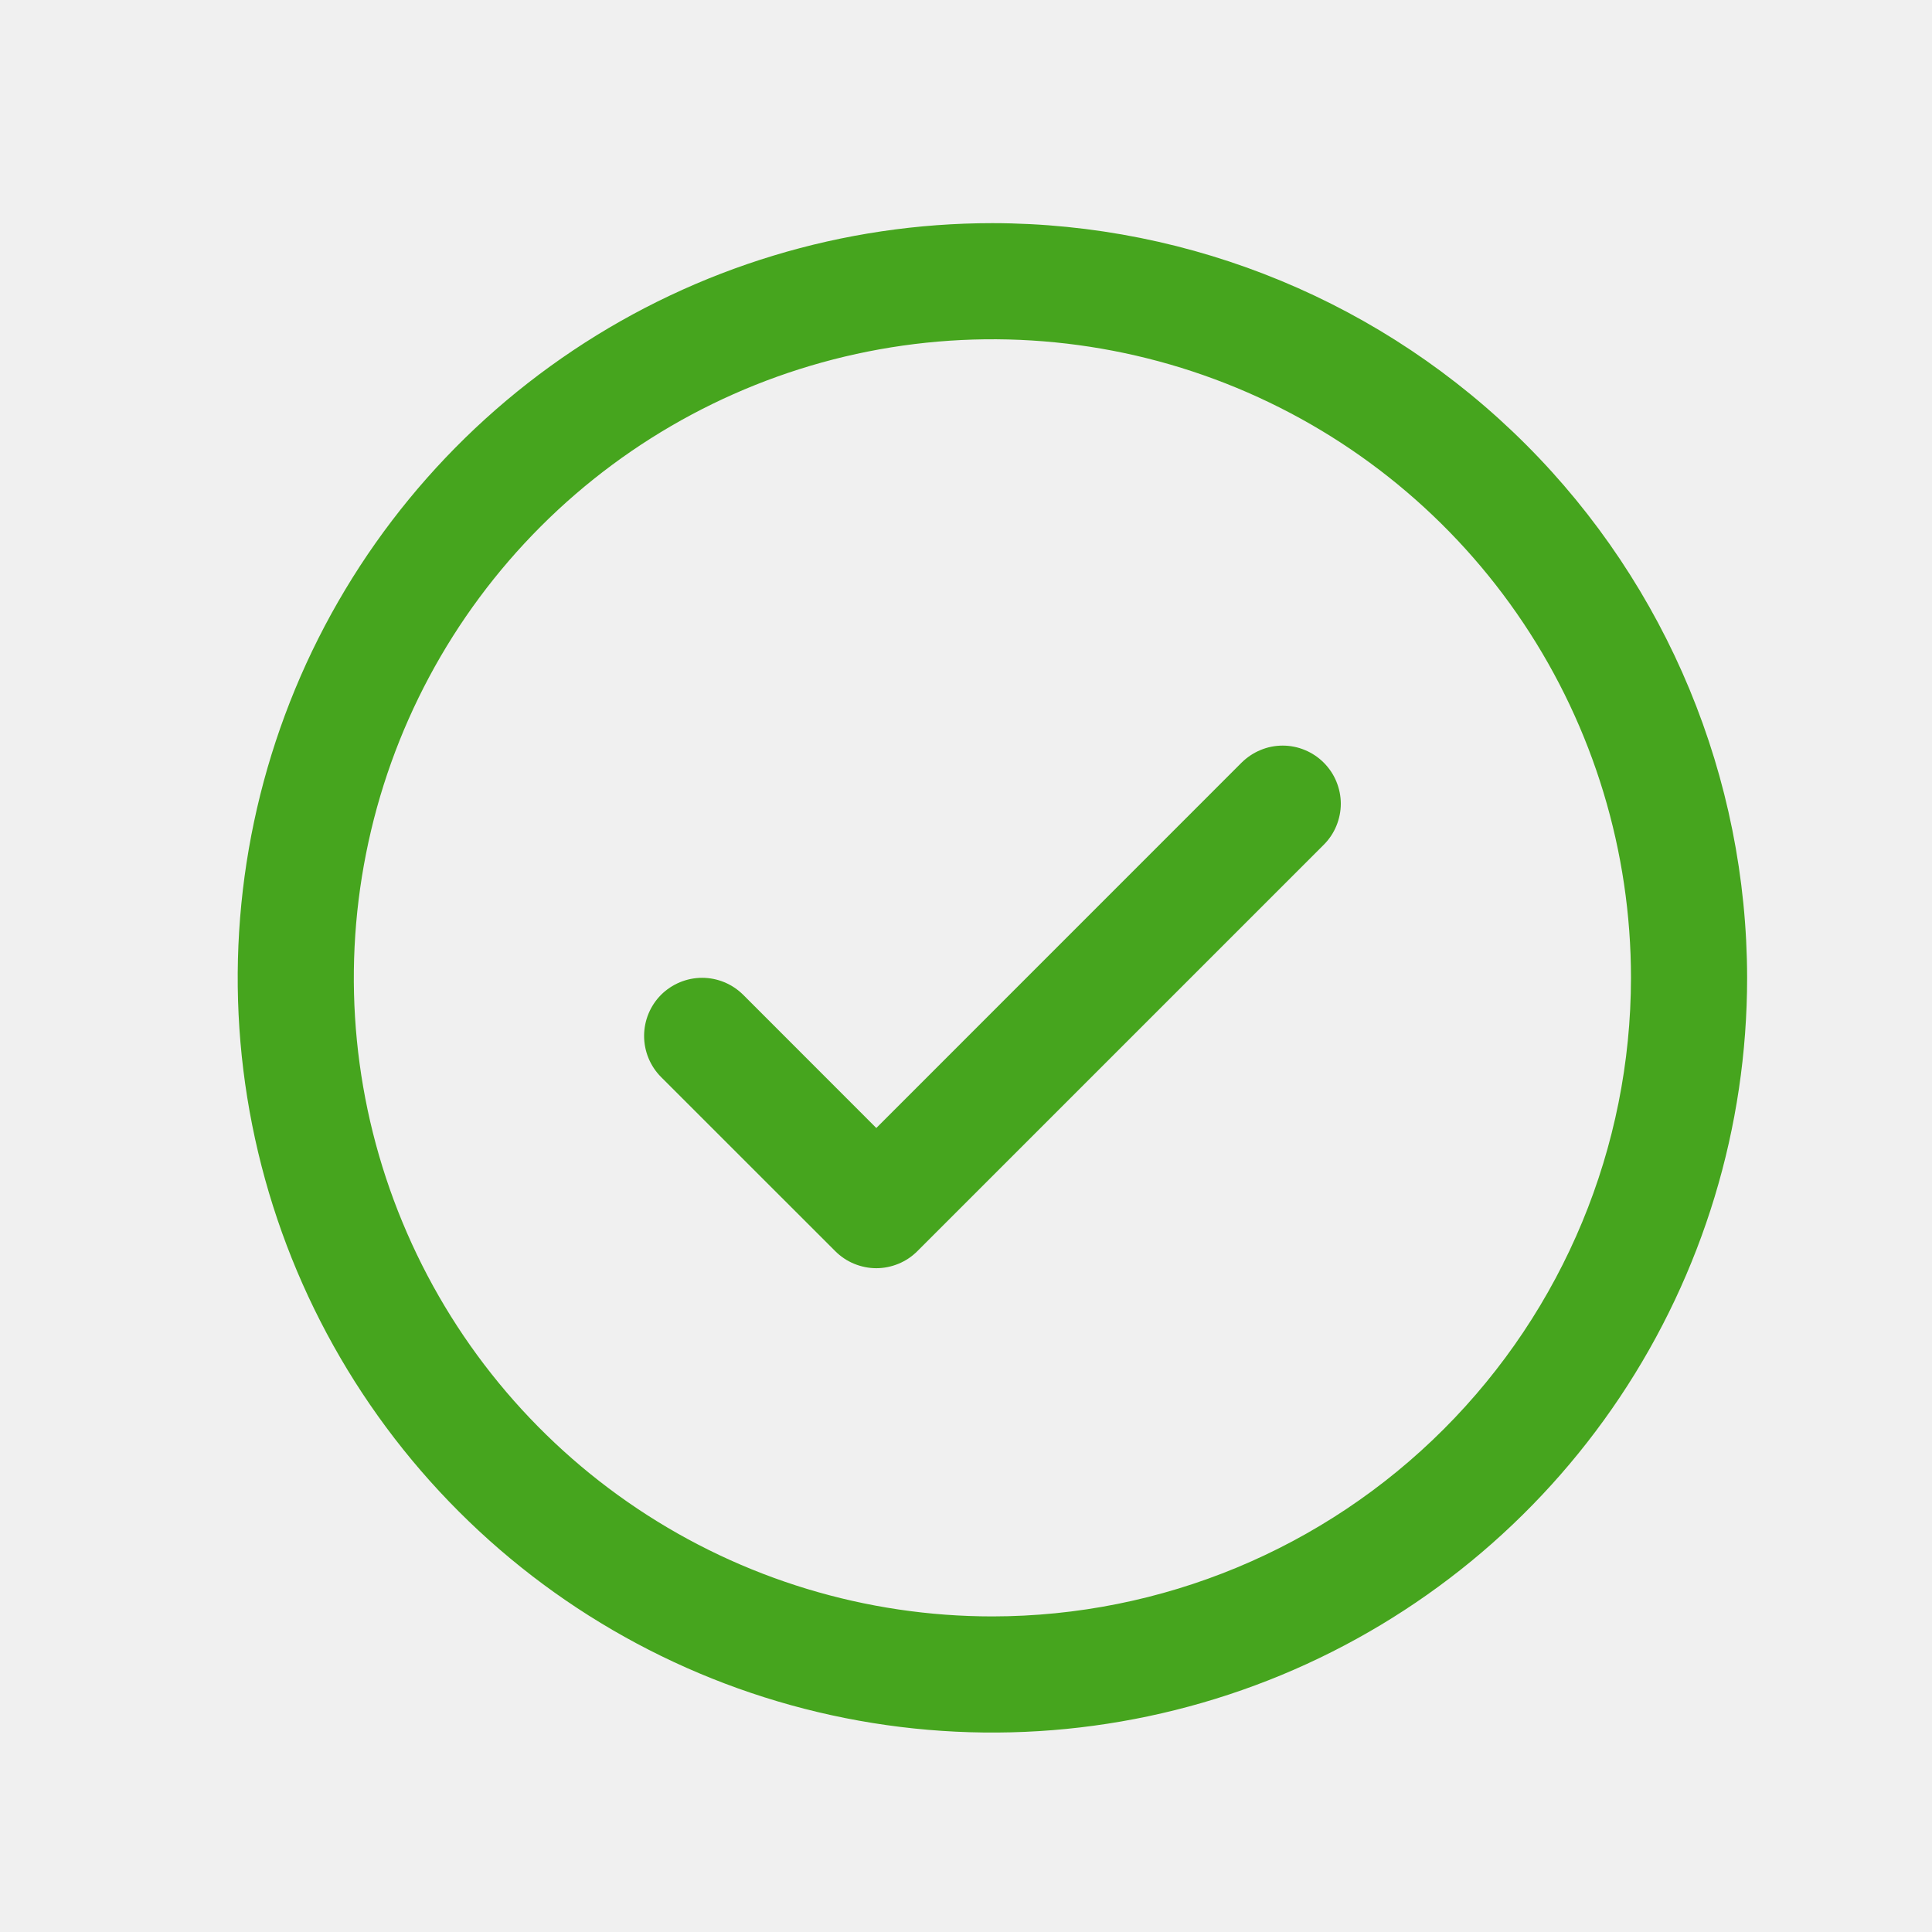
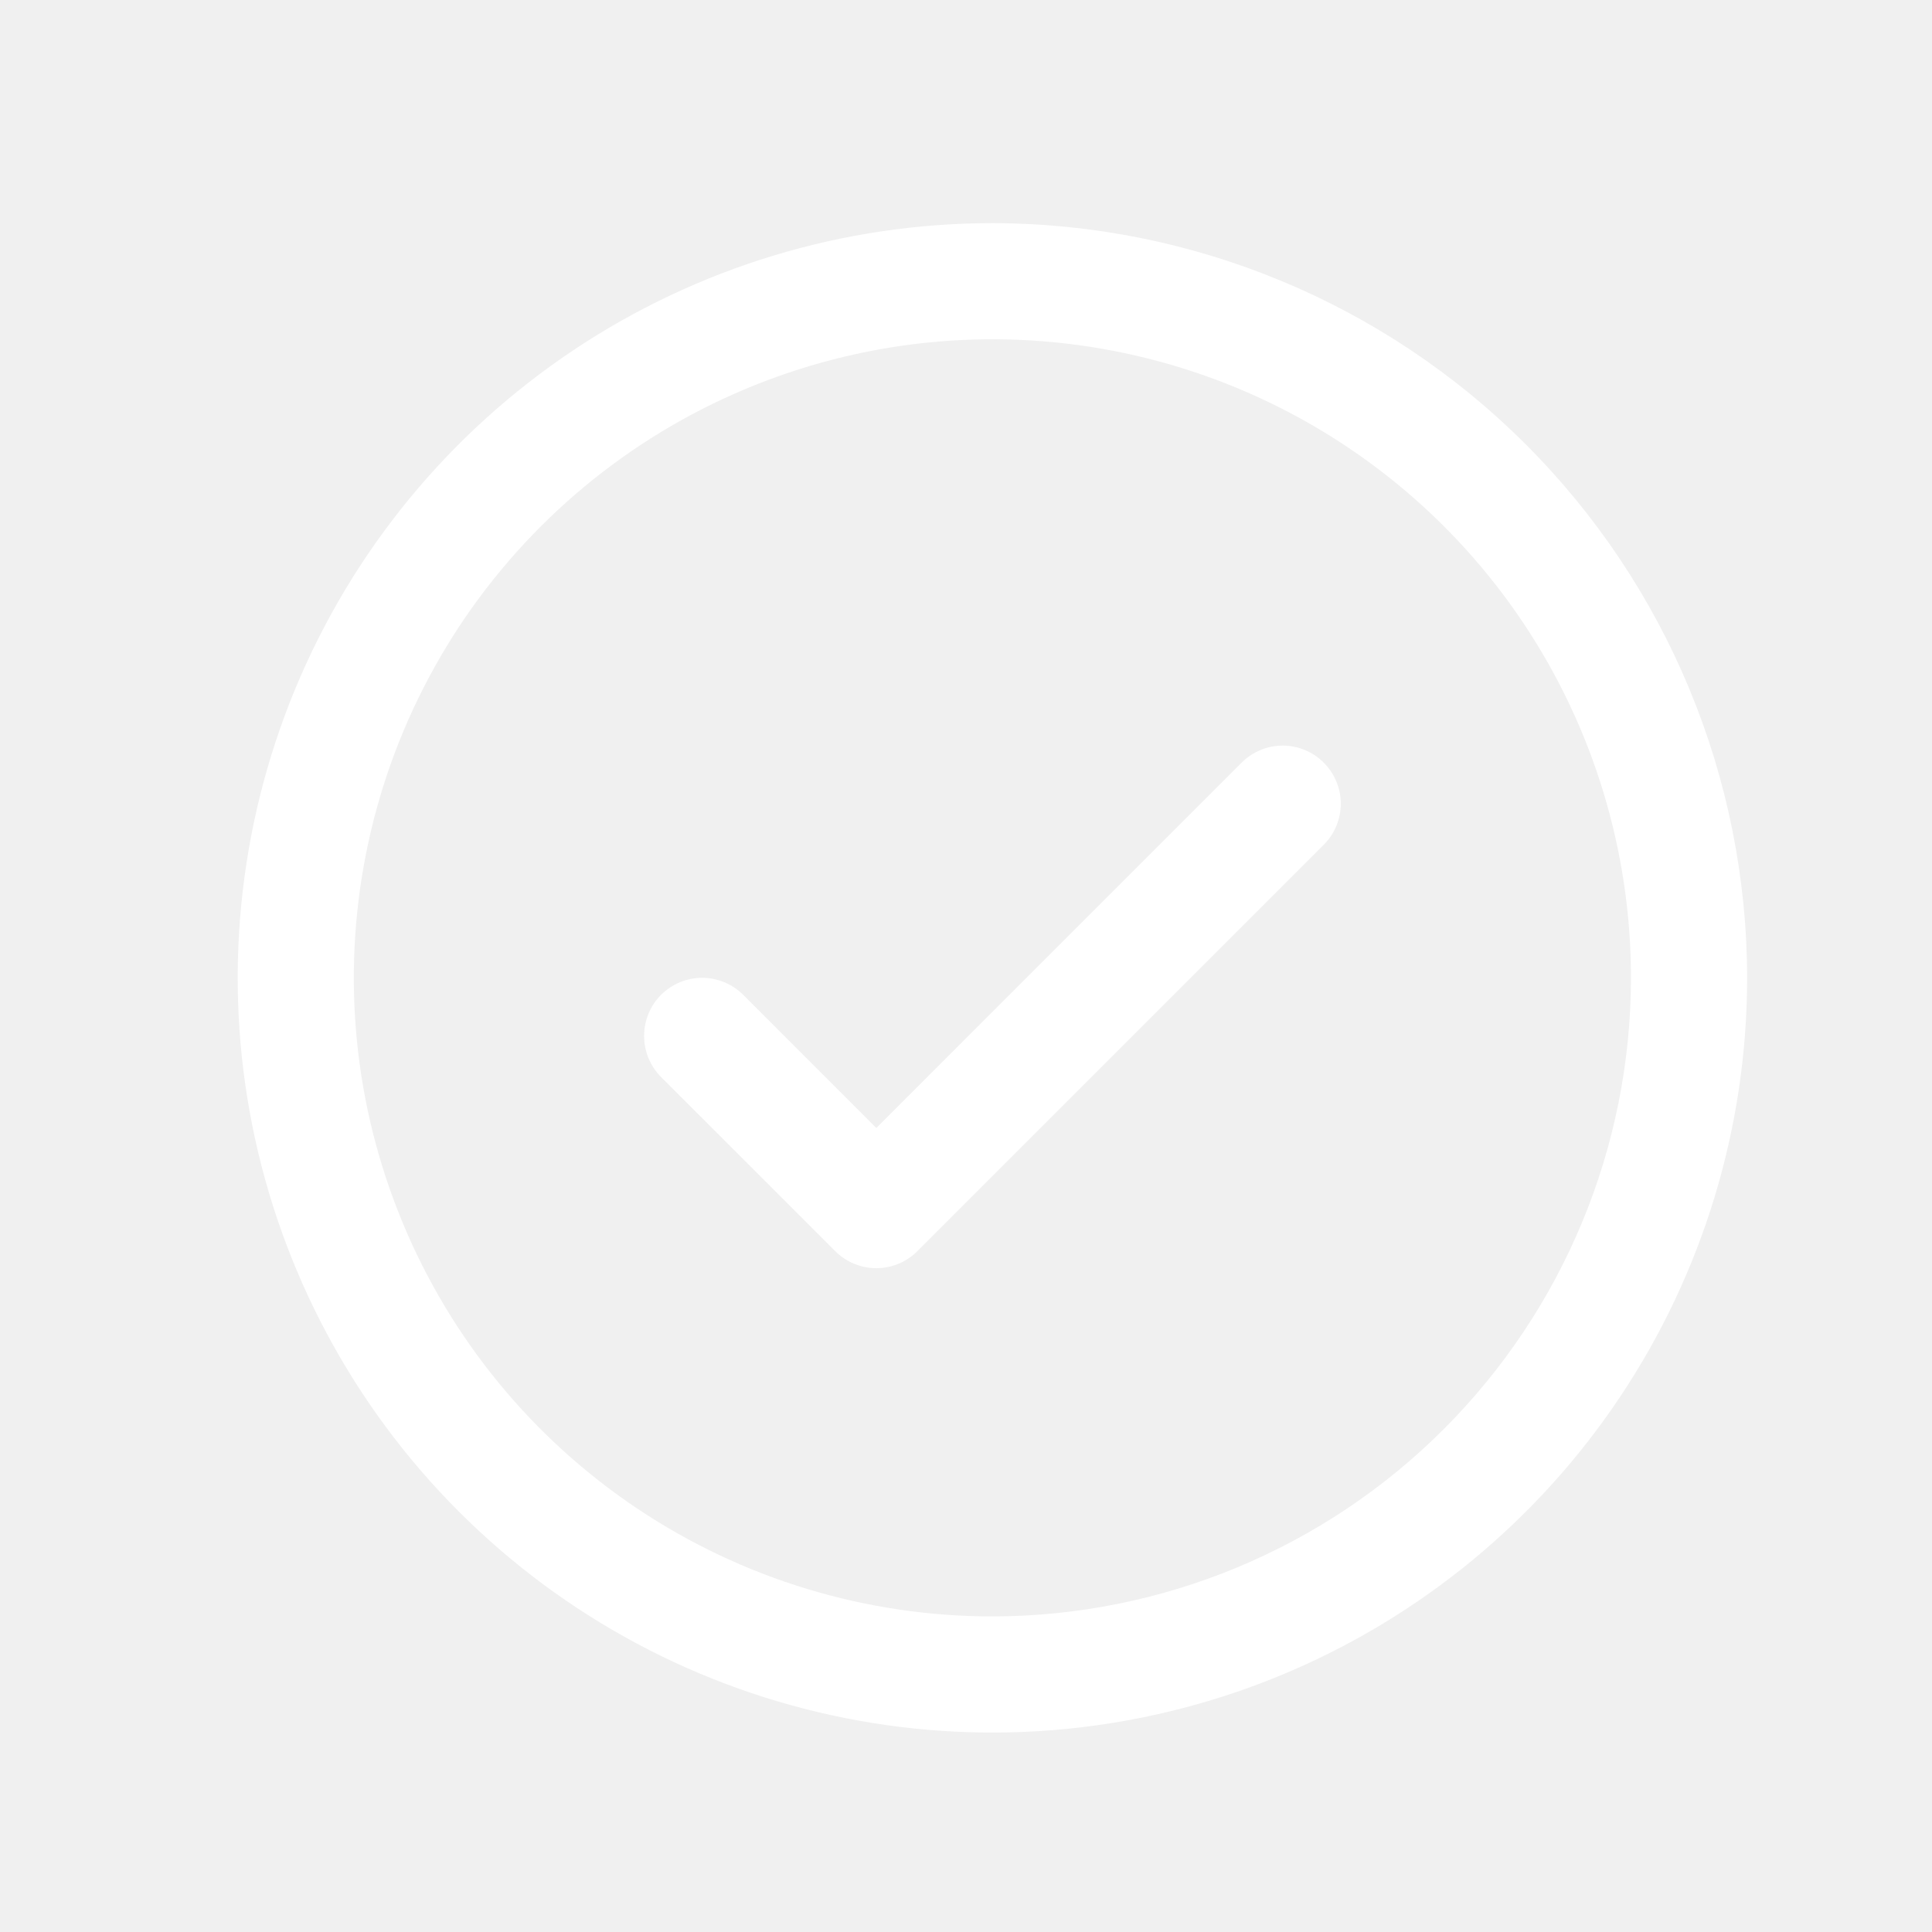
<svg xmlns="http://www.w3.org/2000/svg" width="26" height="26" viewBox="0 0 26 26" fill="none">
-   <path d="M17.814 10.263C17.887 10.336 17.945 10.422 17.984 10.517C18.023 10.612 18.044 10.713 18.044 10.816C18.044 10.919 18.023 11.02 17.984 11.115C17.945 11.21 17.887 11.296 17.814 11.369L12.346 16.837C12.273 16.91 12.187 16.968 12.092 17.007C11.997 17.046 11.896 17.067 11.793 17.067C11.69 17.067 11.589 17.046 11.494 17.007C11.399 16.968 11.313 16.91 11.24 16.837L8.896 14.494C8.75 14.347 8.668 14.148 8.668 13.941C8.668 13.734 8.75 13.535 8.896 13.388C9.043 13.242 9.242 13.159 9.449 13.159C9.657 13.159 9.855 13.242 10.002 13.388L11.793 15.18L16.709 10.263C16.782 10.191 16.868 10.133 16.963 10.094C17.057 10.054 17.159 10.034 17.262 10.034C17.364 10.034 17.466 10.054 17.561 10.094C17.656 10.133 17.742 10.191 17.814 10.263ZM23.512 13.16C23.512 15.168 22.916 17.132 21.8 18.802C20.684 20.472 19.098 21.774 17.242 22.543C15.386 23.311 13.344 23.513 11.374 23.121C9.404 22.729 7.594 21.762 6.174 20.341C4.754 18.921 3.786 17.111 3.394 15.141C3.002 13.171 3.204 11.129 3.972 9.273C4.741 7.417 6.043 5.831 7.713 4.715C9.383 3.599 11.347 3.003 13.355 3.003C16.048 3.006 18.63 4.077 20.534 5.981C22.438 7.885 23.509 10.467 23.512 13.16ZM21.949 13.16C21.949 11.46 21.445 9.798 20.501 8.385C19.557 6.972 18.215 5.871 16.644 5.22C15.074 4.57 13.346 4.399 11.679 4.731C10.012 5.063 8.481 5.881 7.279 7.083C6.077 8.285 5.258 9.816 4.927 11.483C4.595 13.15 4.765 14.878 5.416 16.448C6.066 18.019 7.168 19.361 8.581 20.305C9.994 21.249 11.656 21.753 13.355 21.753C15.634 21.751 17.818 20.845 19.429 19.233C21.04 17.622 21.947 15.438 21.949 13.16Z" fill="#46A51E" />
+   <path d="M17.814 10.263C17.887 10.336 17.945 10.422 17.984 10.517C18.023 10.612 18.044 10.713 18.044 10.816C18.044 10.919 18.023 11.02 17.984 11.115C17.945 11.21 17.887 11.296 17.814 11.369L12.346 16.837C12.273 16.91 12.187 16.968 12.092 17.007C11.997 17.046 11.896 17.067 11.793 17.067C11.69 17.067 11.589 17.046 11.494 17.007C11.399 16.968 11.313 16.91 11.24 16.837L8.896 14.494C8.75 14.347 8.668 14.148 8.668 13.941C8.668 13.734 8.75 13.535 8.896 13.388C9.043 13.242 9.242 13.159 9.449 13.159C9.657 13.159 9.855 13.242 10.002 13.388L11.793 15.18L16.709 10.263C16.782 10.191 16.868 10.133 16.963 10.094C17.057 10.054 17.159 10.034 17.262 10.034C17.364 10.034 17.466 10.054 17.561 10.094C17.656 10.133 17.742 10.191 17.814 10.263ZM23.512 13.16C23.512 15.168 22.916 17.132 21.8 18.802C20.684 20.472 19.098 21.774 17.242 22.543C15.386 23.311 13.344 23.513 11.374 23.121C9.404 22.729 7.594 21.762 6.174 20.341C4.754 18.921 3.786 17.111 3.394 15.141C3.002 13.171 3.204 11.129 3.972 9.273C4.741 7.417 6.043 5.831 7.713 4.715C9.383 3.599 11.347 3.003 13.355 3.003C16.048 3.006 18.63 4.077 20.534 5.981C22.438 7.885 23.509 10.467 23.512 13.16ZM21.949 13.16C21.949 11.46 21.445 9.798 20.501 8.385C19.557 6.972 18.215 5.871 16.644 5.22C15.074 4.57 13.346 4.399 11.679 4.731C10.012 5.063 8.481 5.881 7.279 7.083C6.077 8.285 5.258 9.816 4.927 11.483C4.595 13.15 4.765 14.878 5.416 16.448C6.066 18.019 7.168 19.361 8.581 20.305C9.994 21.249 11.656 21.753 13.355 21.753C15.634 21.751 17.818 20.845 19.429 19.233C21.04 17.622 21.947 15.438 21.949 13.16Z" fill="white" />
</svg>
